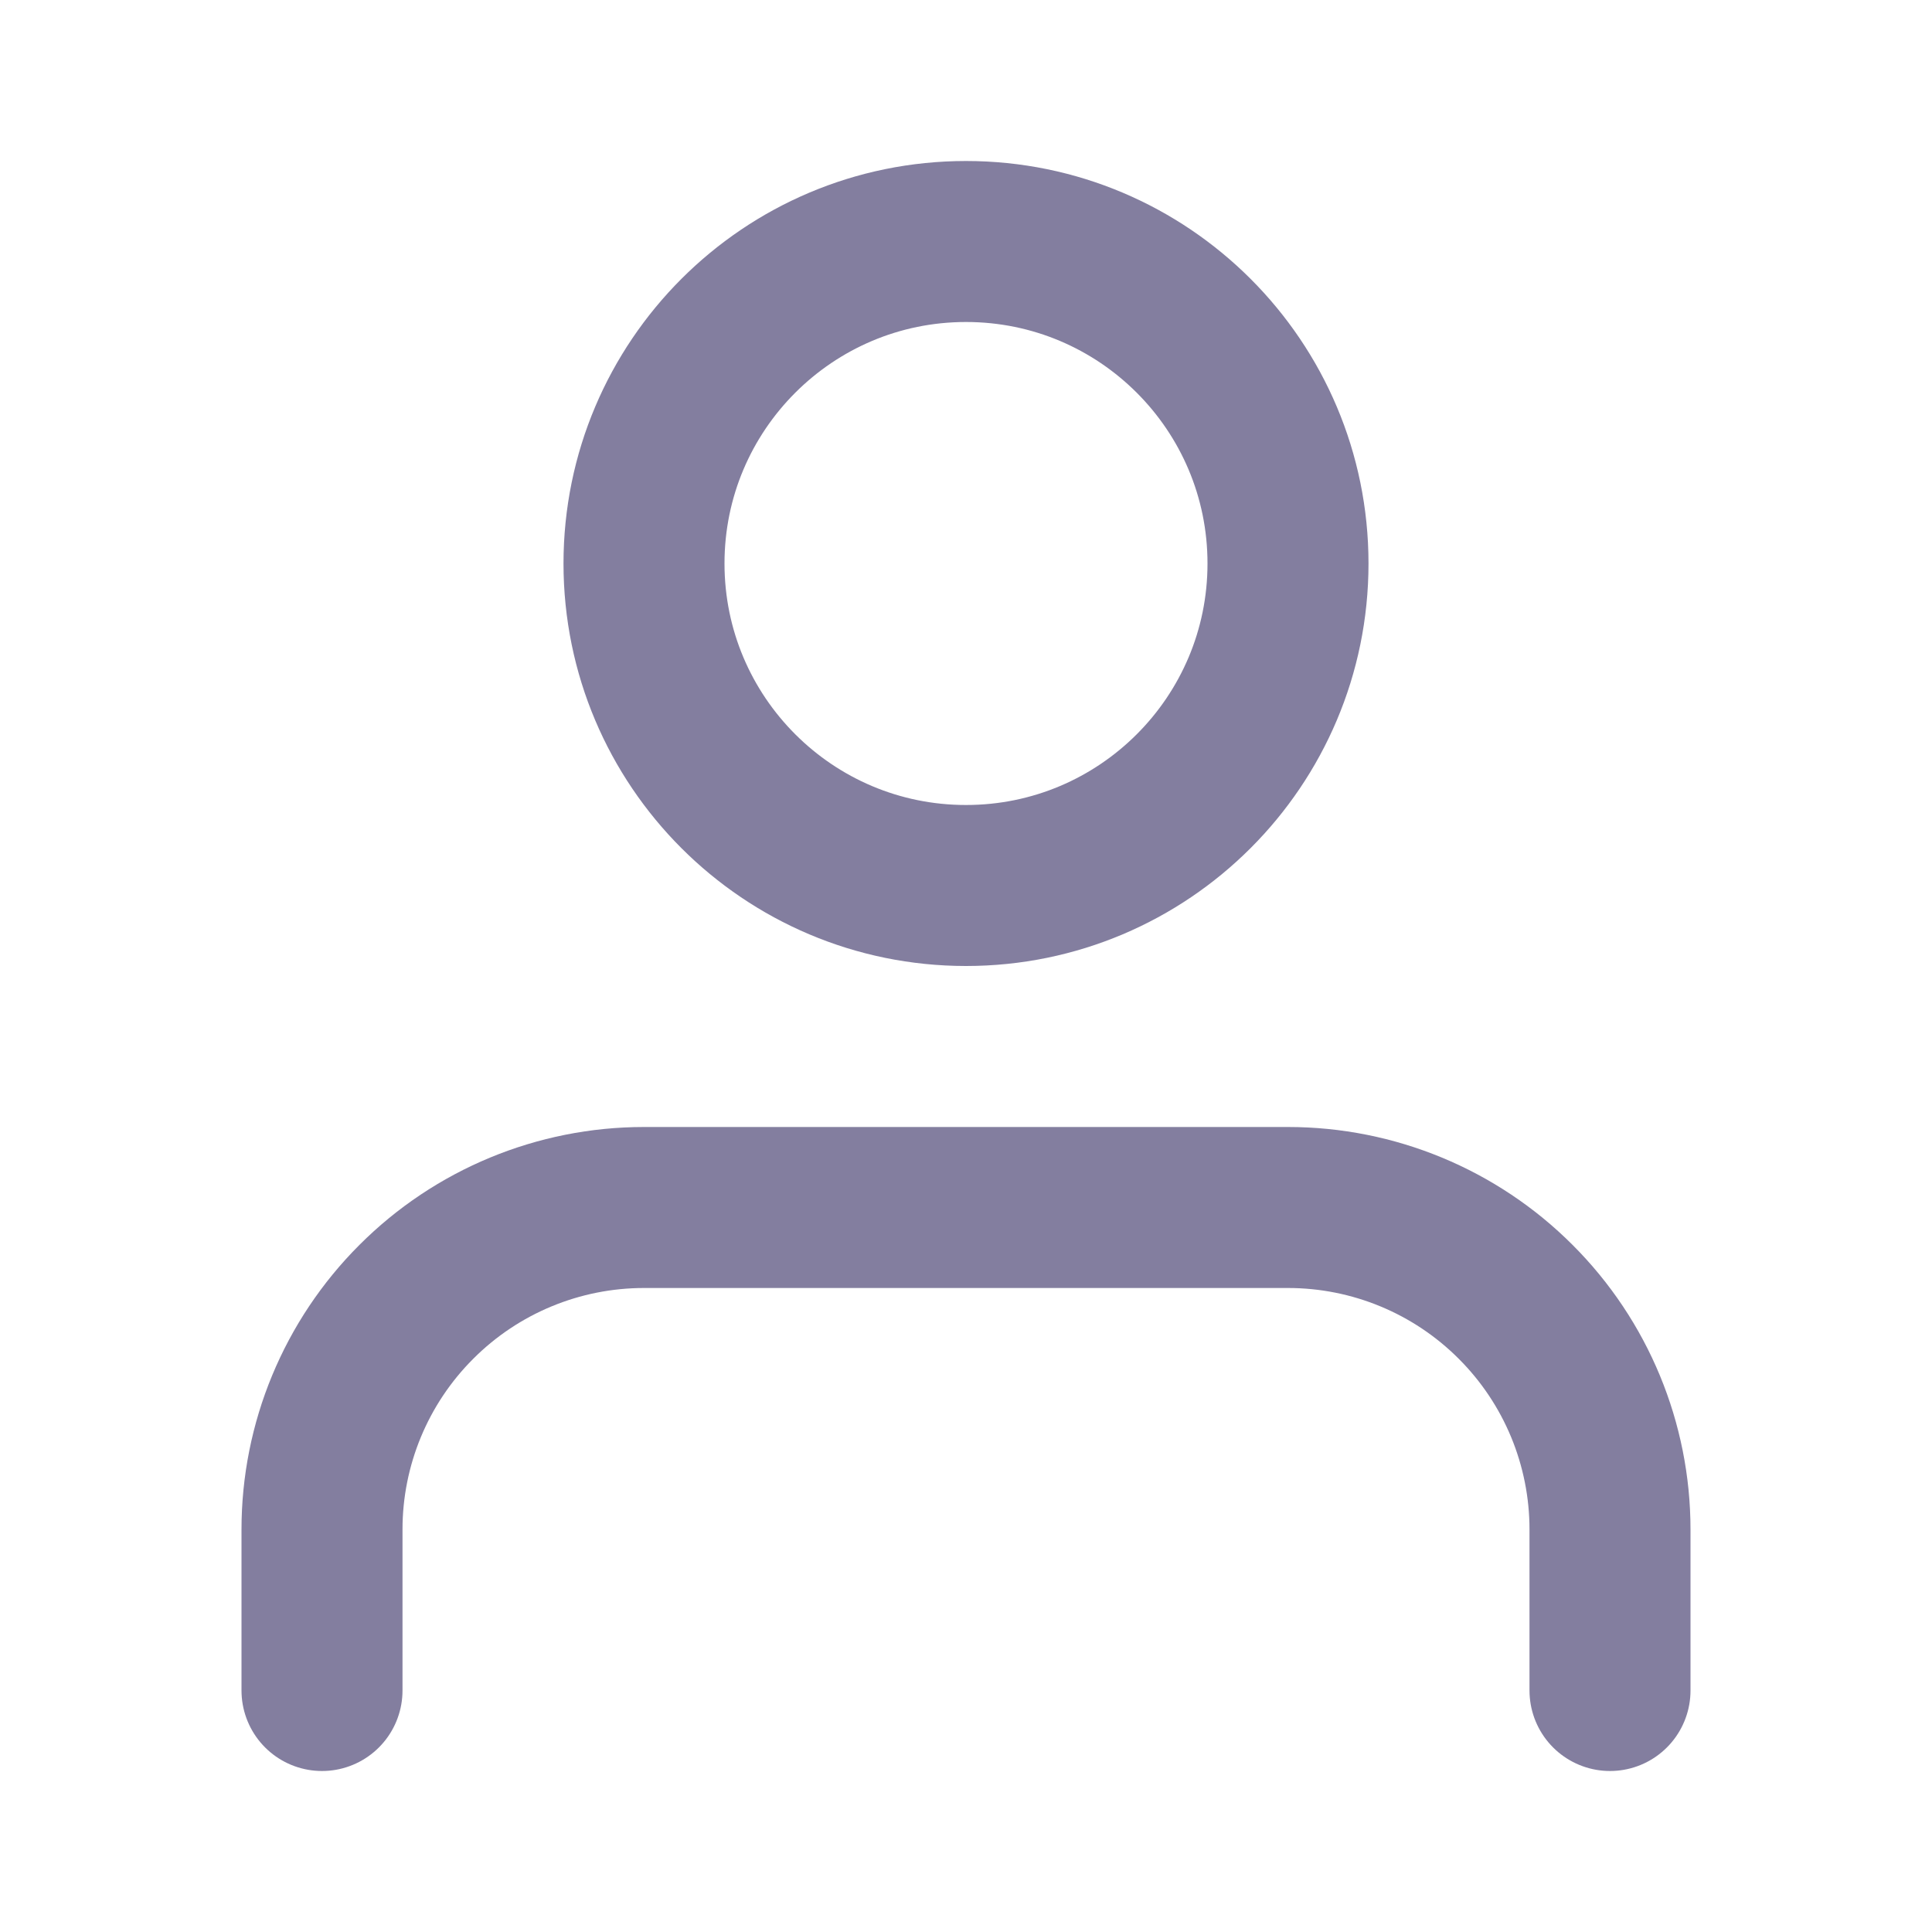
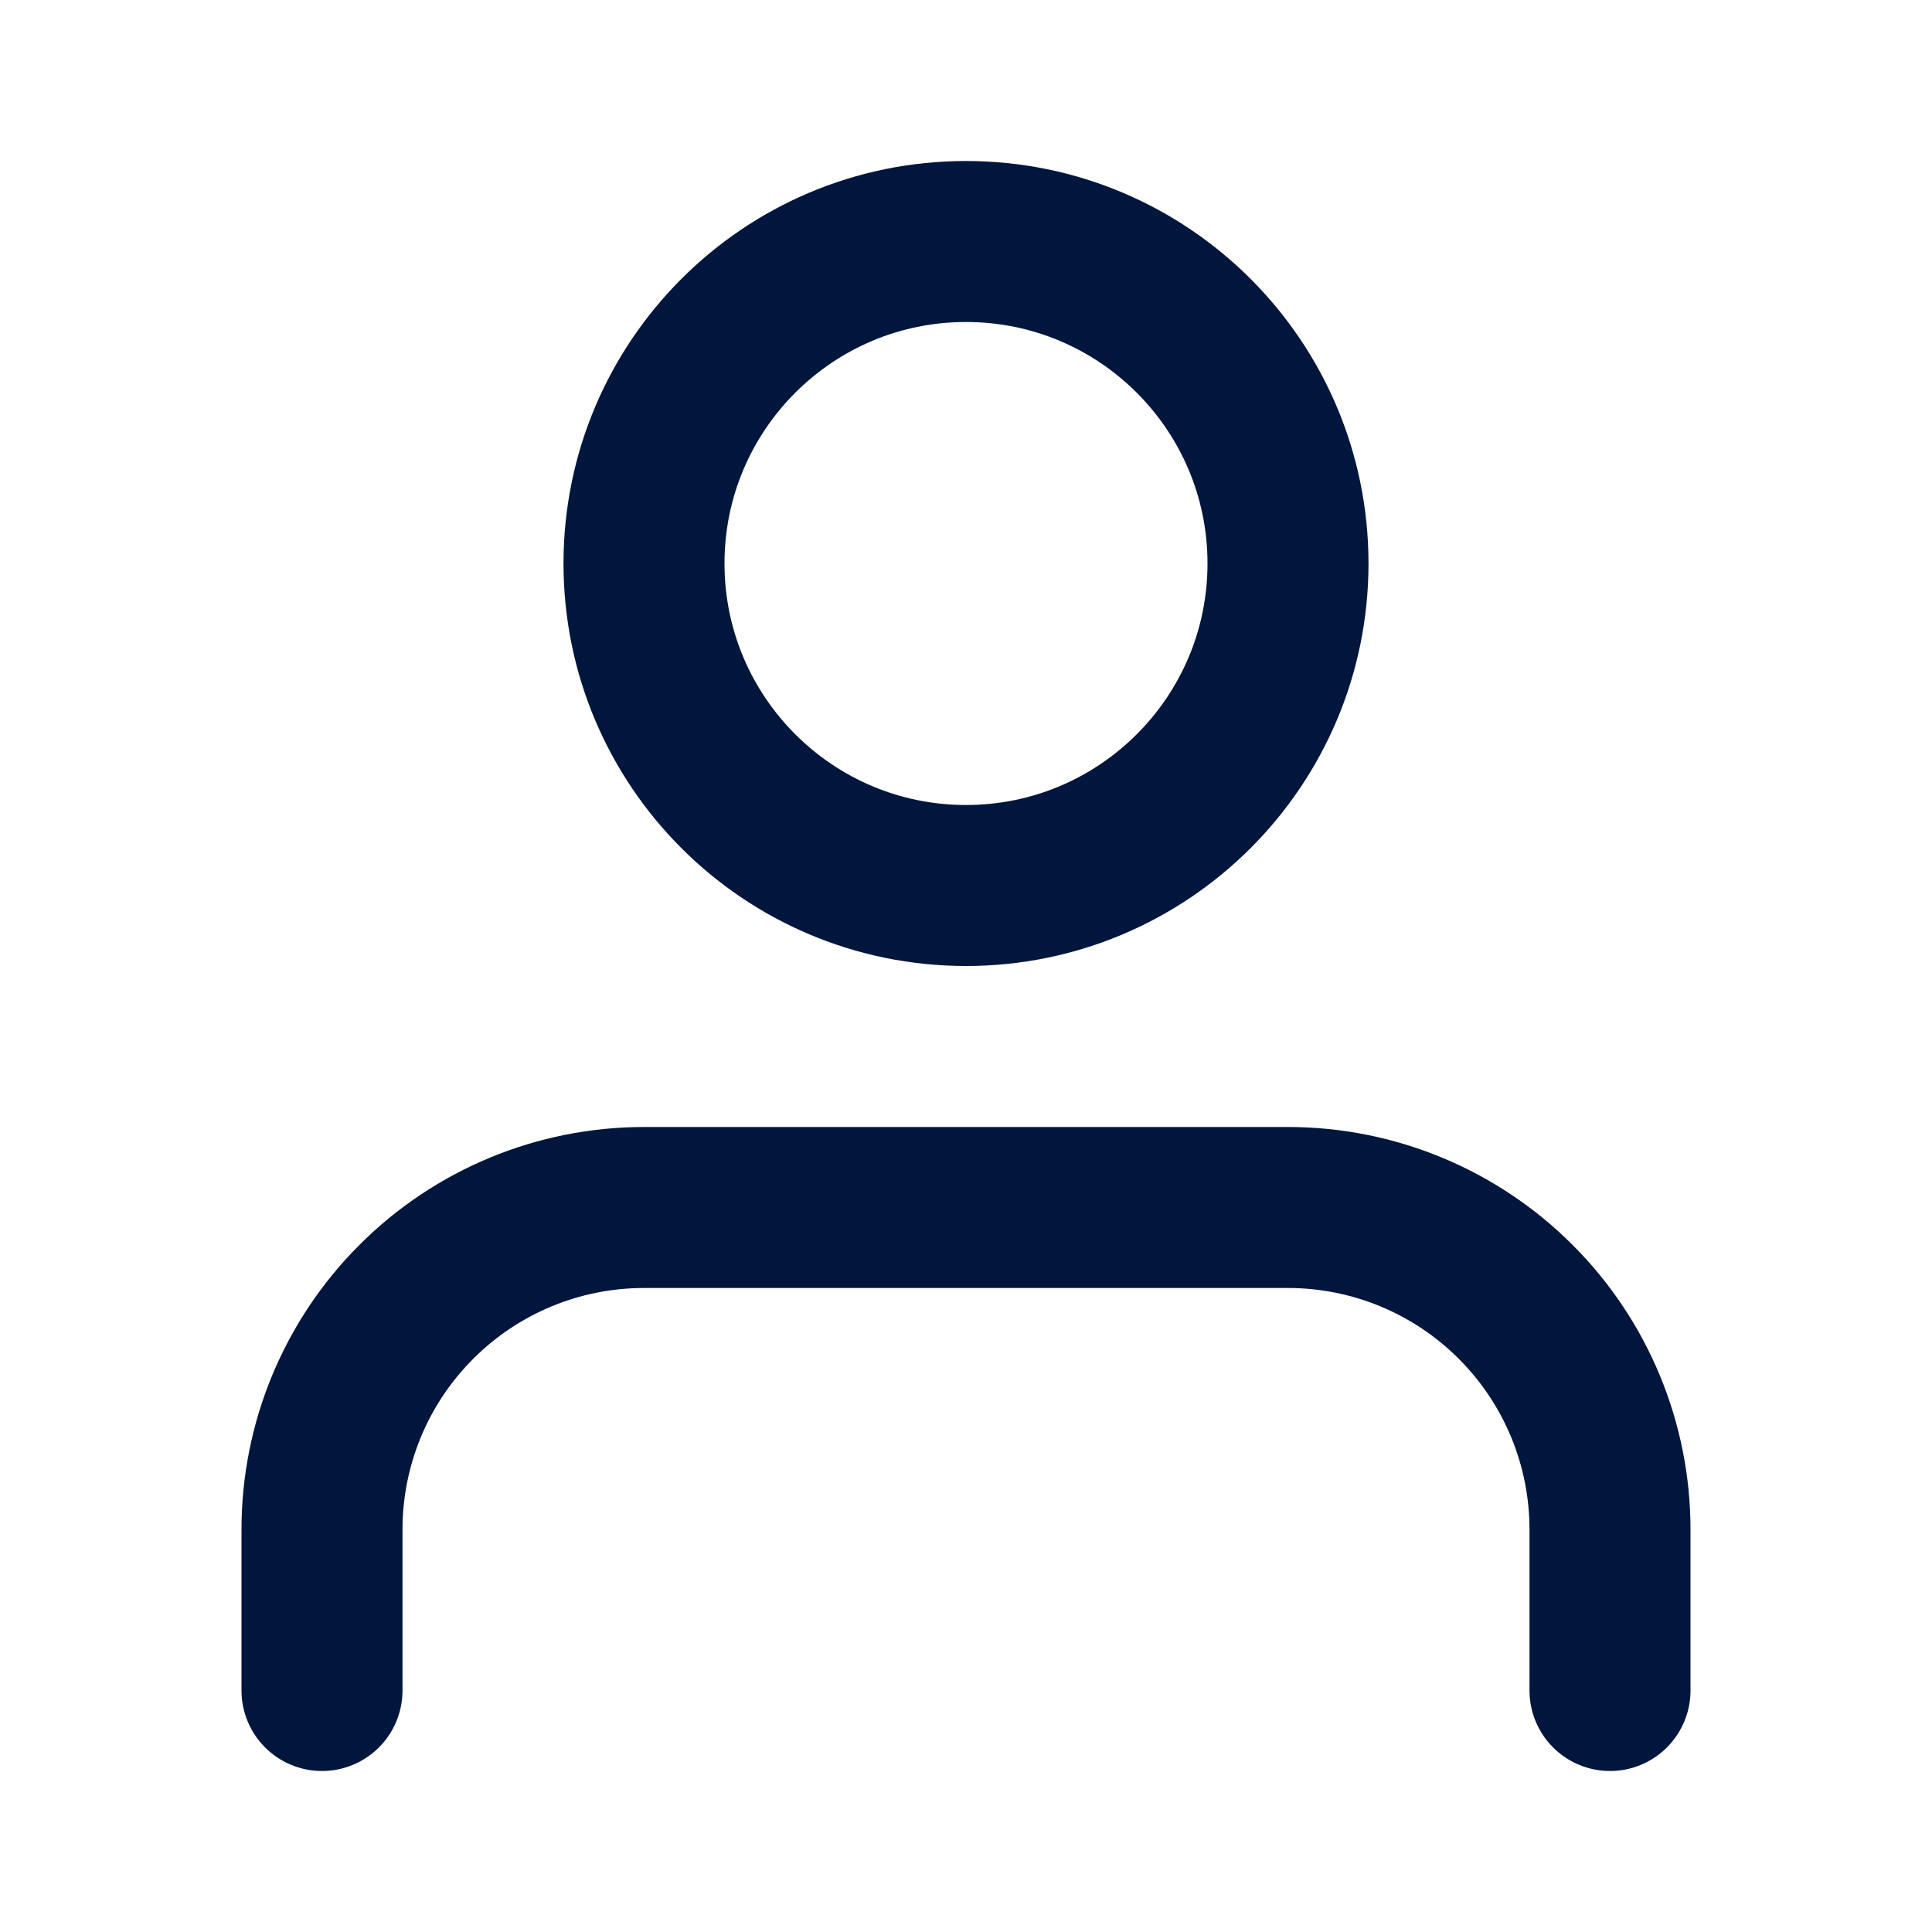
<svg xmlns="http://www.w3.org/2000/svg" width="24" height="24" viewBox="0 0 24 24" fill="none">
-   <path d="M20 21V19C20 17.939 19.579 16.922 18.828 16.172C18.078 15.421 17.061 15 16 15H8C6.939 15 5.922 15.421 5.172 16.172C4.421 16.922 4 17.939 4 19V21" stroke="#837E9F" stroke-width="2" stroke-linecap="round" stroke-linejoin="round" />
-   <path d="M12 11C14.209 11 16 9.209 16 7C16 4.791 14.209 3 12 3C9.791 3 8 4.791 8 7C8 9.209 9.791 11 12 11Z" stroke="#837E9F" stroke-width="2" stroke-linecap="round" stroke-linejoin="round" />
+   <path d="M20 21V19C20 17.939 19.579 16.922 18.828 16.172C18.078 15.421 17.061 15 16 15H8C6.939 15 5.922 15.421 5.172 16.172C4.421 16.922 4 17.939 4 19V21" stroke="#00163D" stroke-width="2" stroke-linecap="round" stroke-linejoin="round" />
+   <path d="M12 11C14.209 11 16 9.209 16 7C16 4.791 14.209 3 12 3C9.791 3 8 4.791 8 7C8 9.209 9.791 11 12 11Z" stroke="#00163D" stroke-width="2" stroke-linecap="round" stroke-linejoin="round" />
</svg>
